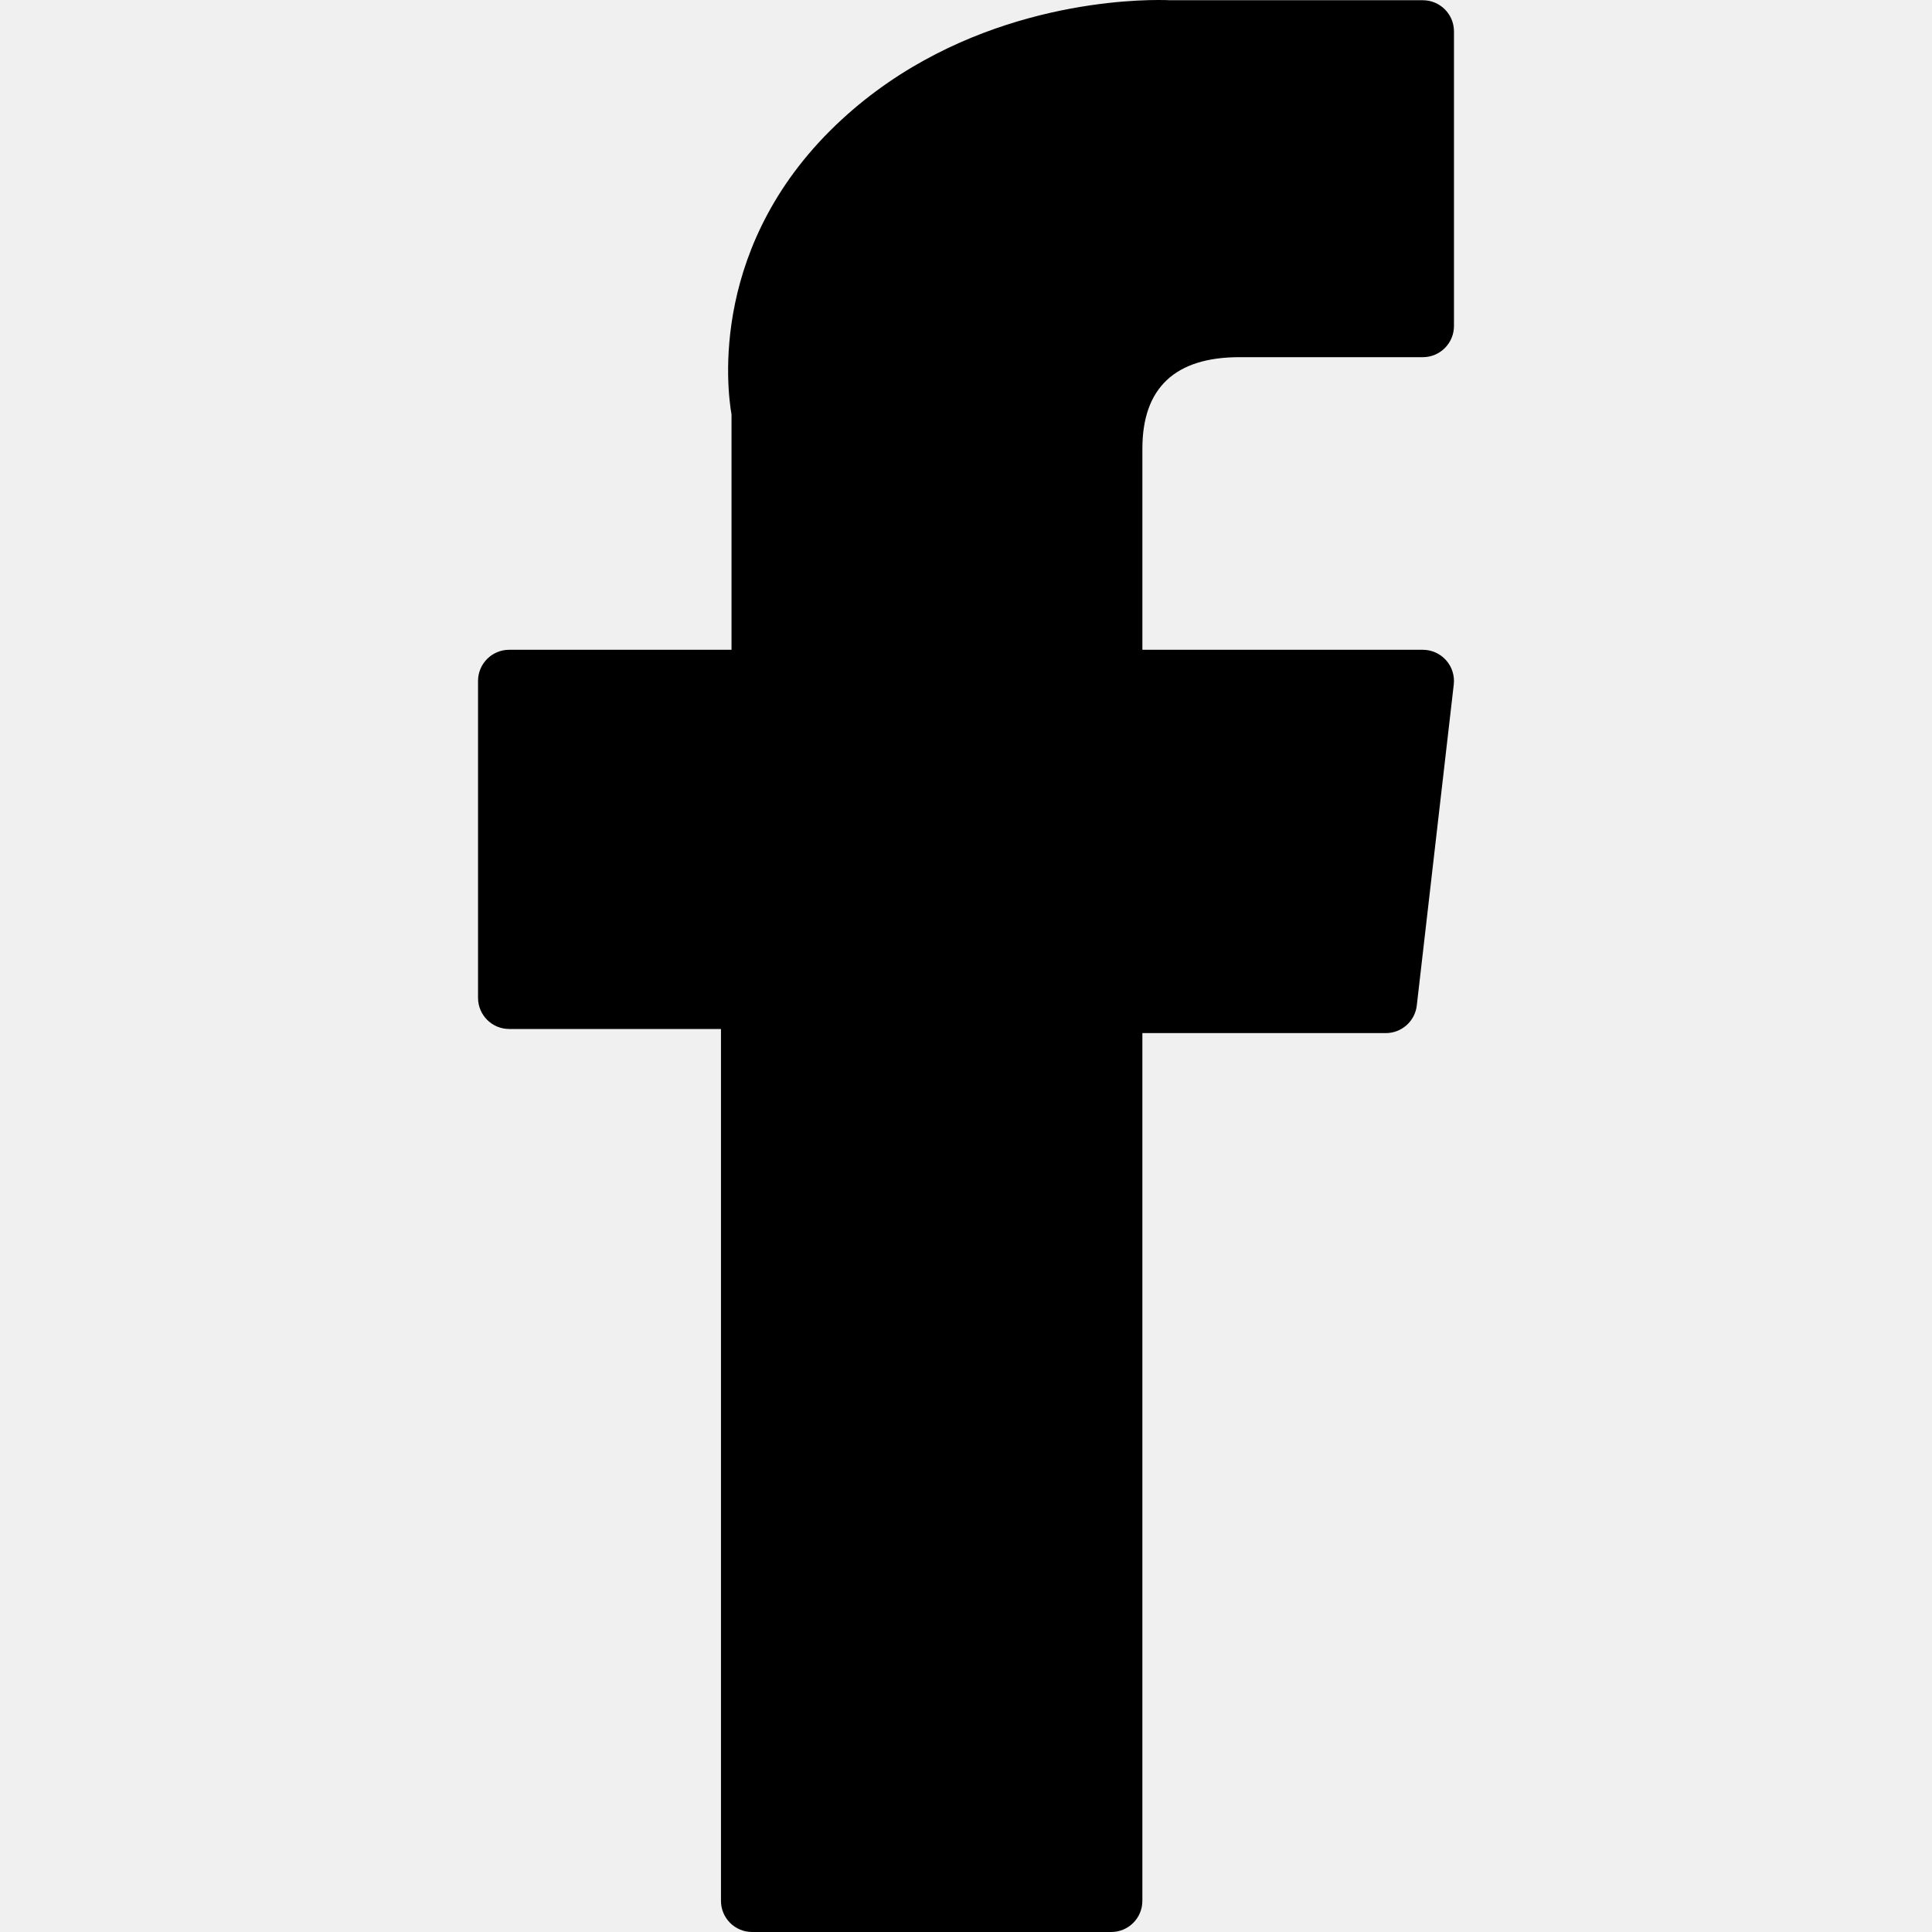
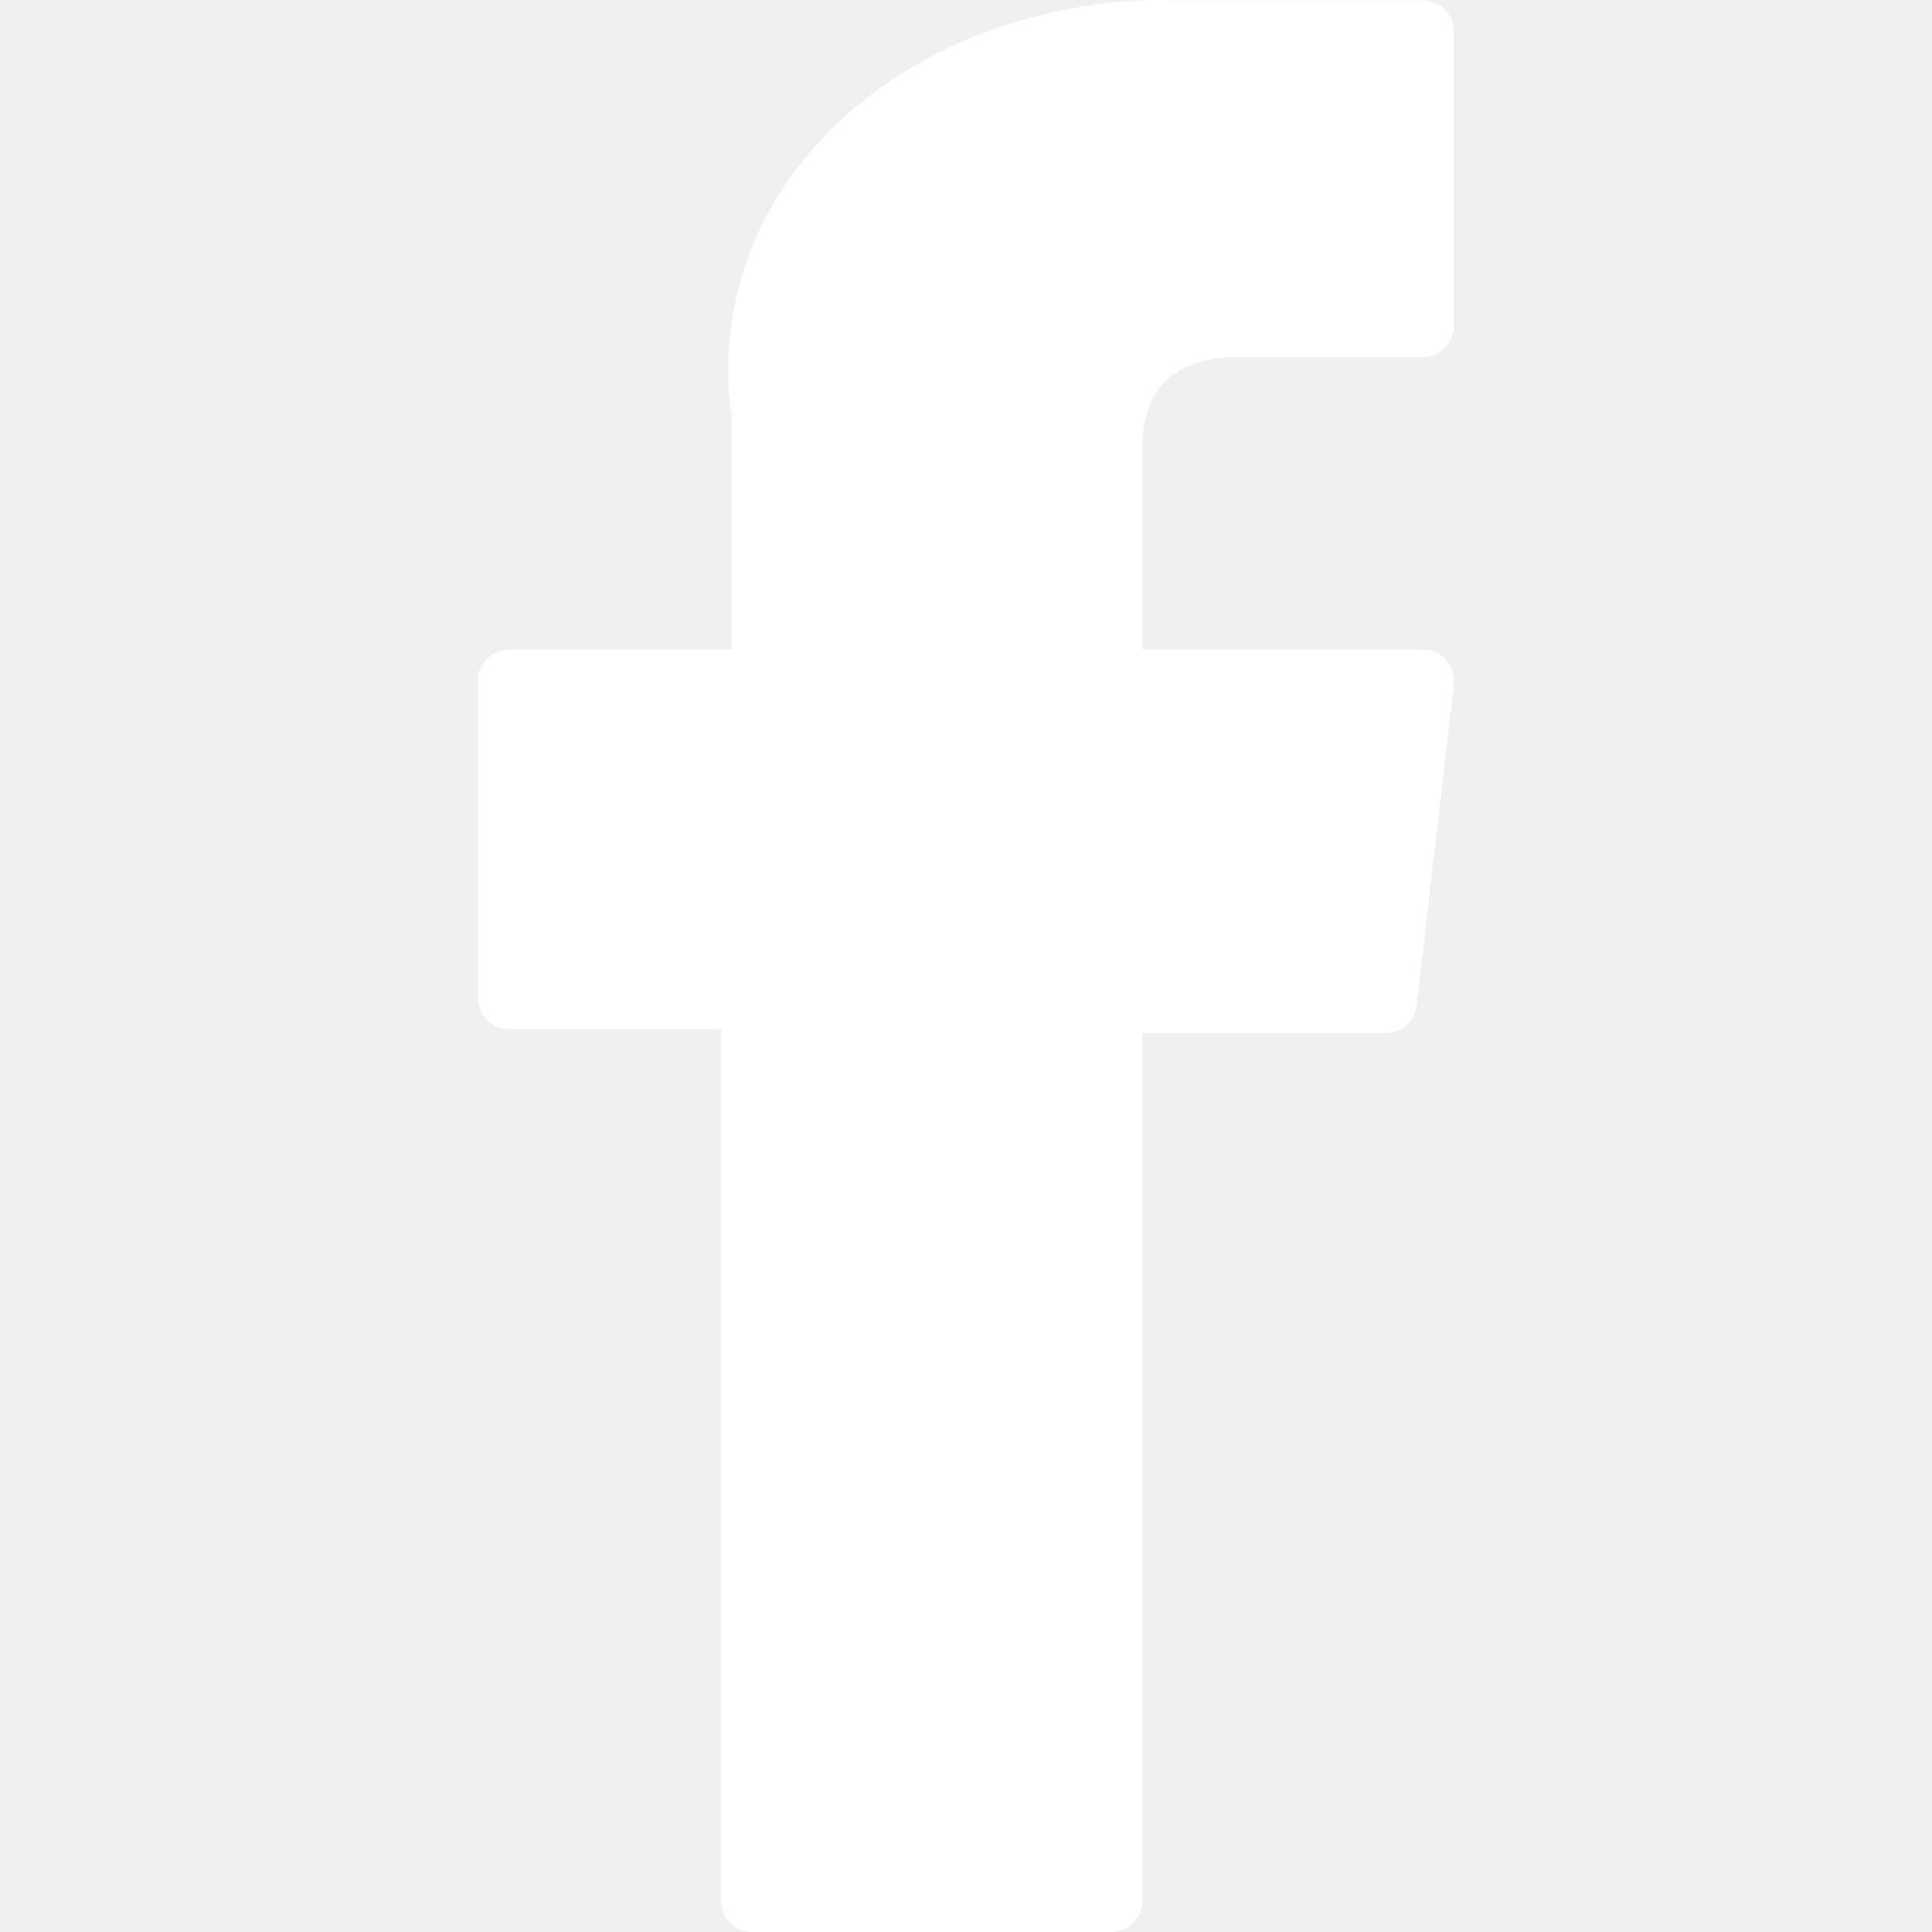
- <svg xmlns="http://www.w3.org/2000/svg" fill="#000000" height="800px" width="800px" version="1.1" id="Layer_1" viewBox="0 0 310 310" xml:space="preserve">
+ <svg xmlns="http://www.w3.org/2000/svg" version="1.1" id="Layer_1" x="0px" y="0px" viewBox="0 0 800 800" style="enable-background:new 0 0 800 800;" xml:space="preserve">
+   <style type="text/css">
+ 	.st0{fill:#FFFFFF;}
+ </style>
  <g id="XMLID_834_">
-     <path id="XMLID_835_" d="M81.703,165.106h33.981V305c0,2.762,2.238,5,5,5h57.616c2.762,0,5-2.238,5-5V165.765h39.064   c2.54,0,4.677-1.906,4.967-4.429l5.933-51.502c0.163-1.417-0.286-2.836-1.234-3.899c-0.949-1.064-2.307-1.673-3.732-1.673h-44.996   V71.978c0-9.732,5.24-14.667,15.576-14.667c1.473,0,29.42,0,29.42,0c2.762,0,5-2.239,5-5V5.037c0-2.762-2.238-5-5-5h-40.545   C187.467,0.023,186.832,0,185.896,0c-7.035,0-31.488,1.381-50.804,19.151c-21.402,19.692-18.427,43.27-17.716,47.358v37.752H81.703   c-2.762,0-5,2.238-5,5v50.844C76.703,162.867,78.941,165.106,81.703,165.106z" />
+     <path id="XMLID_835_" class="st0" d="M210.8,426.1h87.7v361c0,7.1,5.8,12.9,12.9,12.9h148.7c7.1,0,12.9-5.8,12.9-12.9V427.8h100.8   c6.6,0,12.1-4.9,12.8-11.4L602,283.4c0.4-3.7-0.7-7.3-3.2-10.1c-2.4-2.7-6-4.3-9.6-4.3H473v-83.3c0-25.1,13.5-37.9,40.2-37.9   c3.8,0,75.9,0,75.9,0c7.1,0,12.9-5.8,12.9-12.9V13c0-7.1-5.8-12.9-12.9-12.9H484.5c-0.7,0-2.4-0.1-4.8-0.1   c-18.2,0-81.3,3.6-131.1,49.4c-55.2,50.8-47.6,111.7-45.7,122.2v97.4h-92.1c-7.1,0-12.9,5.8-12.9,12.9v131.2   C197.9,420.3,203.7,426.1,210.8,426.1z" />
  </g>
</svg>
